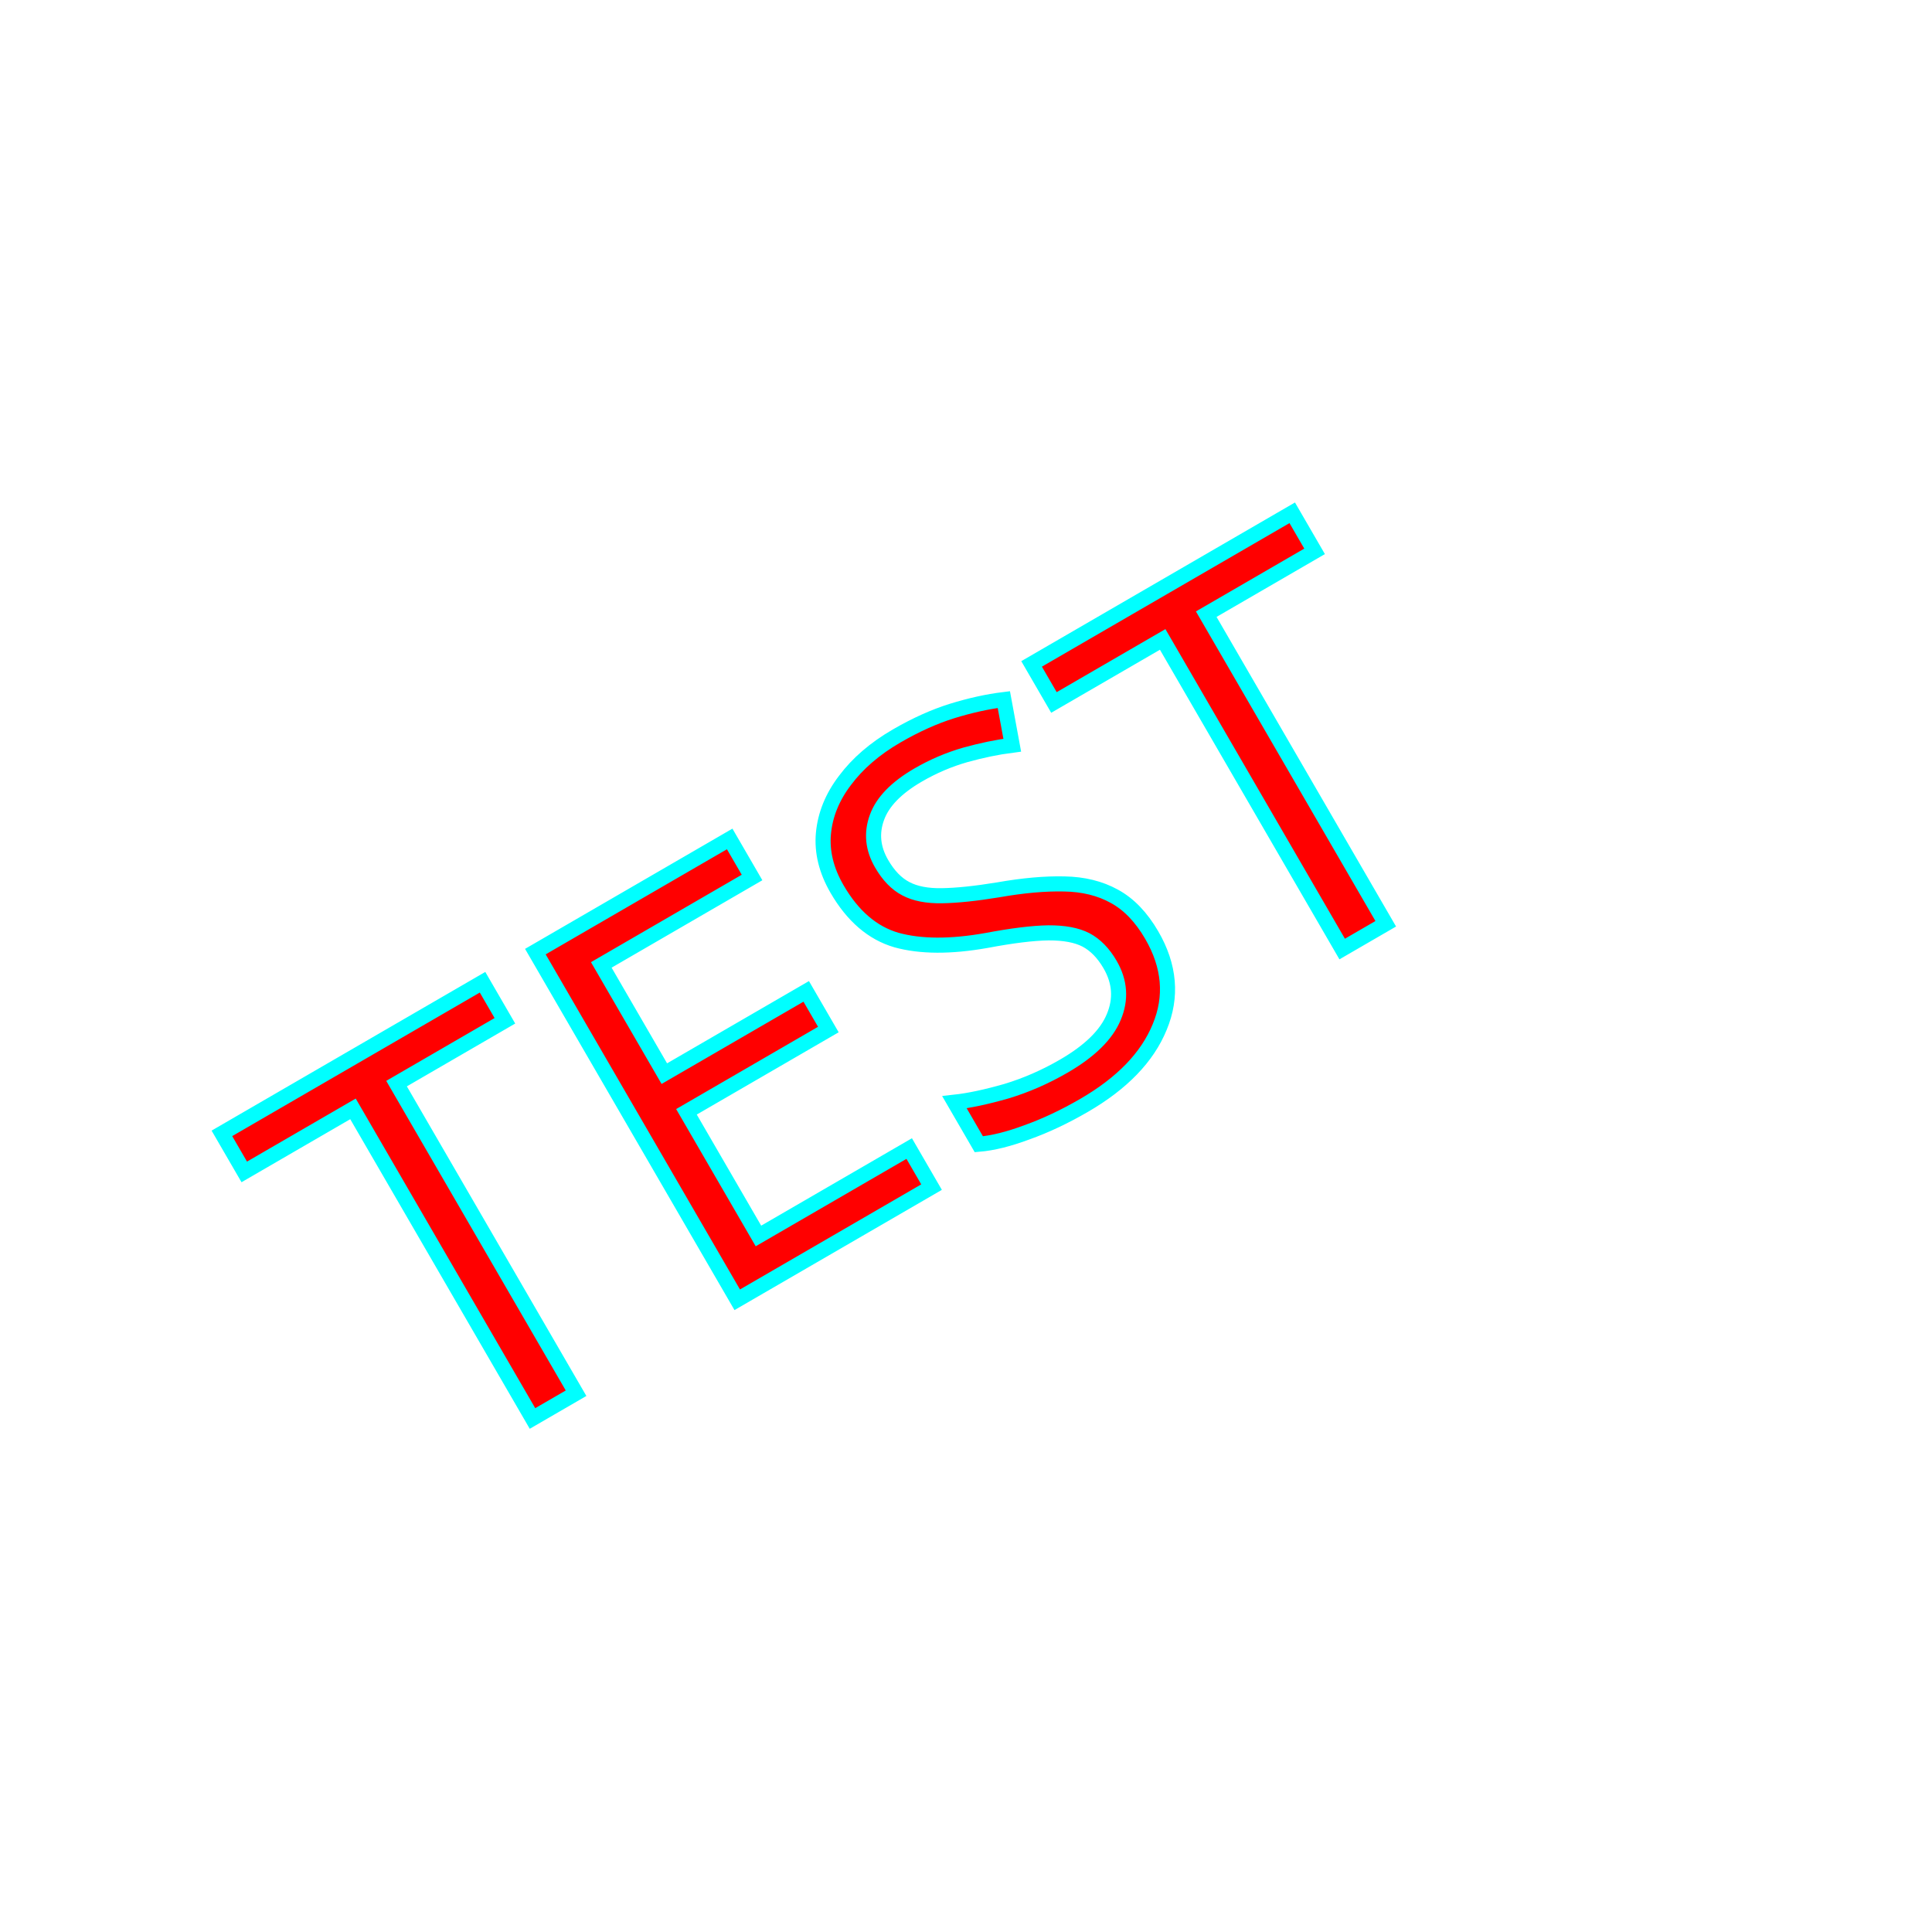
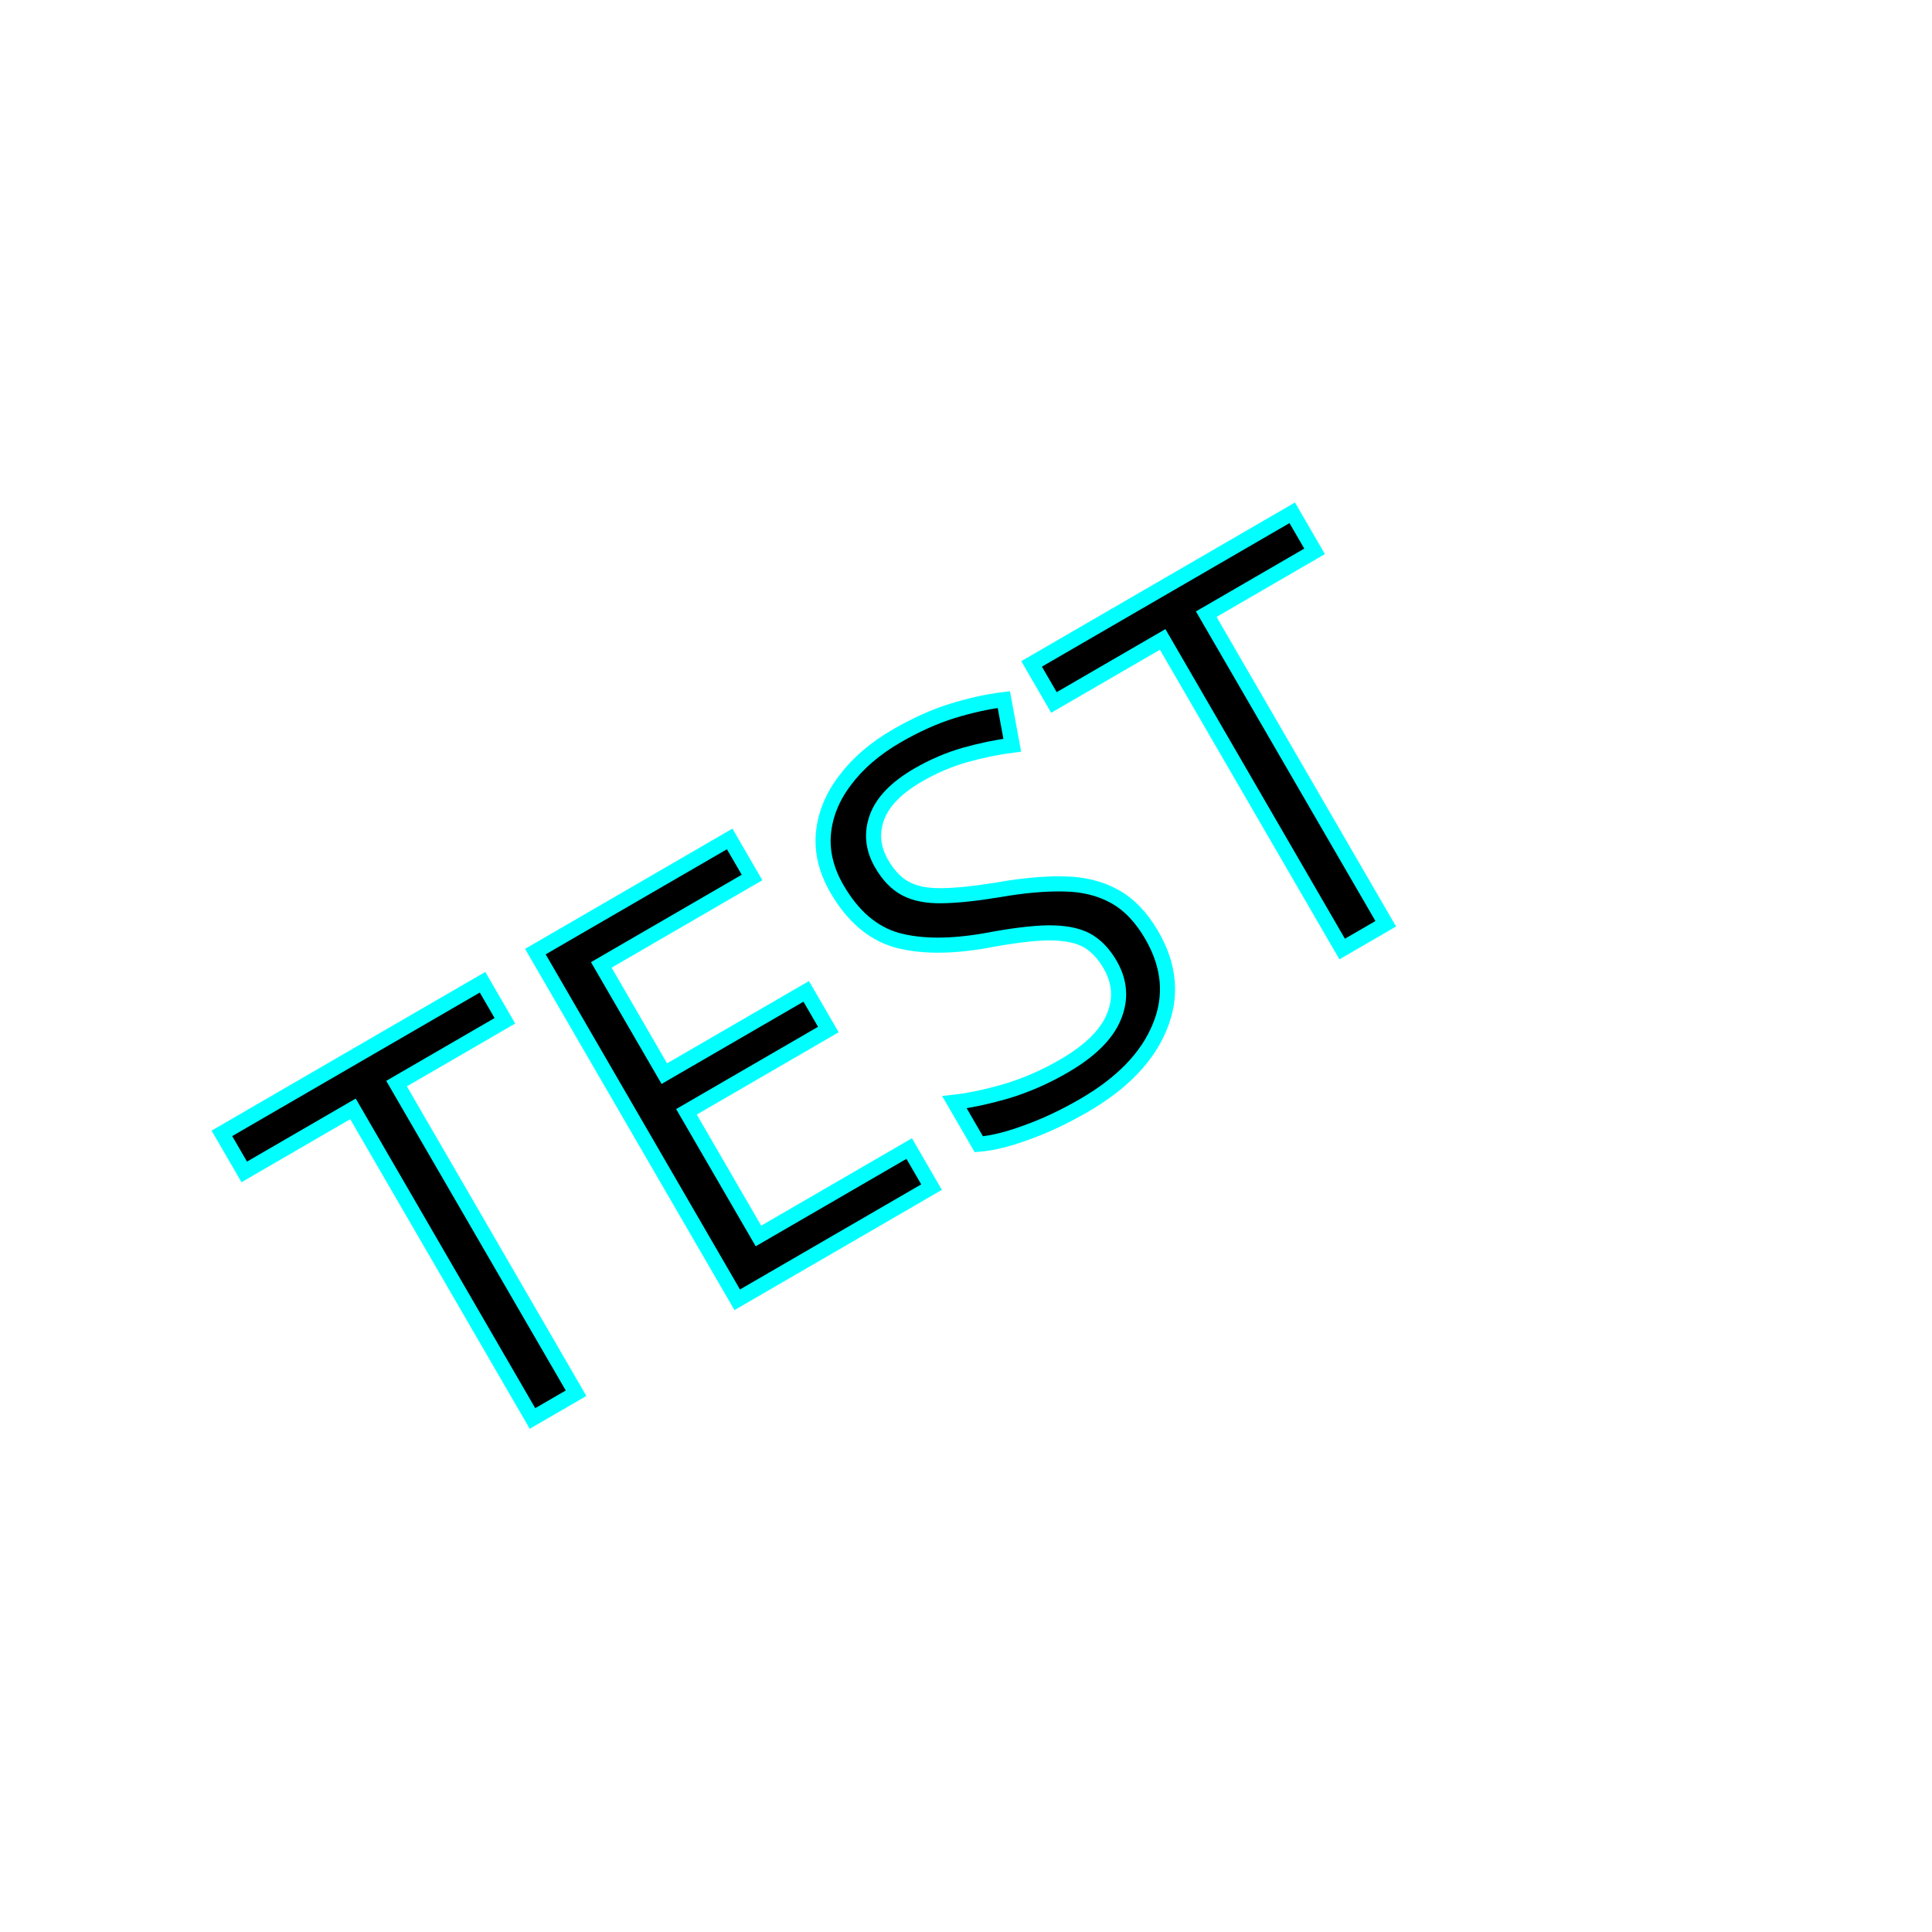
<svg xmlns="http://www.w3.org/2000/svg" width="256" height="256" viewBox="0 0 67.733 67.733" version="1.1" id="svg8">
  <defs id="defs2" />
  <g id="layer1" transform="translate(0,-229.2666)">
-     <text xml:space="preserve" style="font-style:normal;font-variant:normal;font-weight:normal;font-stretch:normal;font-size:7.056px;line-height:1.25;font-family:Arial;-inkscape-font-specification:Arial;letter-spacing:0px;word-spacing:0px;fill:#ff0000;fill-opacity:1;stroke:#00ffff;stroke-width:0.529;stroke-miterlimit:4;stroke-dasharray:none;stroke-opacity:1" x="-128.398" y="250.725" id="text4520" transform="rotate(-30.10465)">
+     <text xml:space="preserve" style="font-style:normal;font-variant:normal;font-weight:normal;font-stretch:normal;font-size:7.056px;line-height:1.25;font-family:Arial;-inkscape-font-specification:Arial;letter-spacing:0px;word-spacing:0px;stroke:#00ffff;stroke-width:0.529;stroke-miterlimit:4;stroke-dasharray:none;stroke-opacity:1" x="-128.398" y="250.725" id="text4520" transform="rotate(-30.10465)">
      <tspan id="tspan4518" x="-128.398" y="250.725" style="font-style:normal;font-variant:normal;font-weight:normal;font-stretch:normal;font-size:19.756px;font-family:'Cooper Black';-inkscape-font-specification:'Cooper Black, ';stroke:#00ffff;stroke-width:0.529;stroke-miterlimit:4;stroke-dasharray:none;stroke-opacity:1">TEST</tspan>
    </text>
  </g>
</svg>
